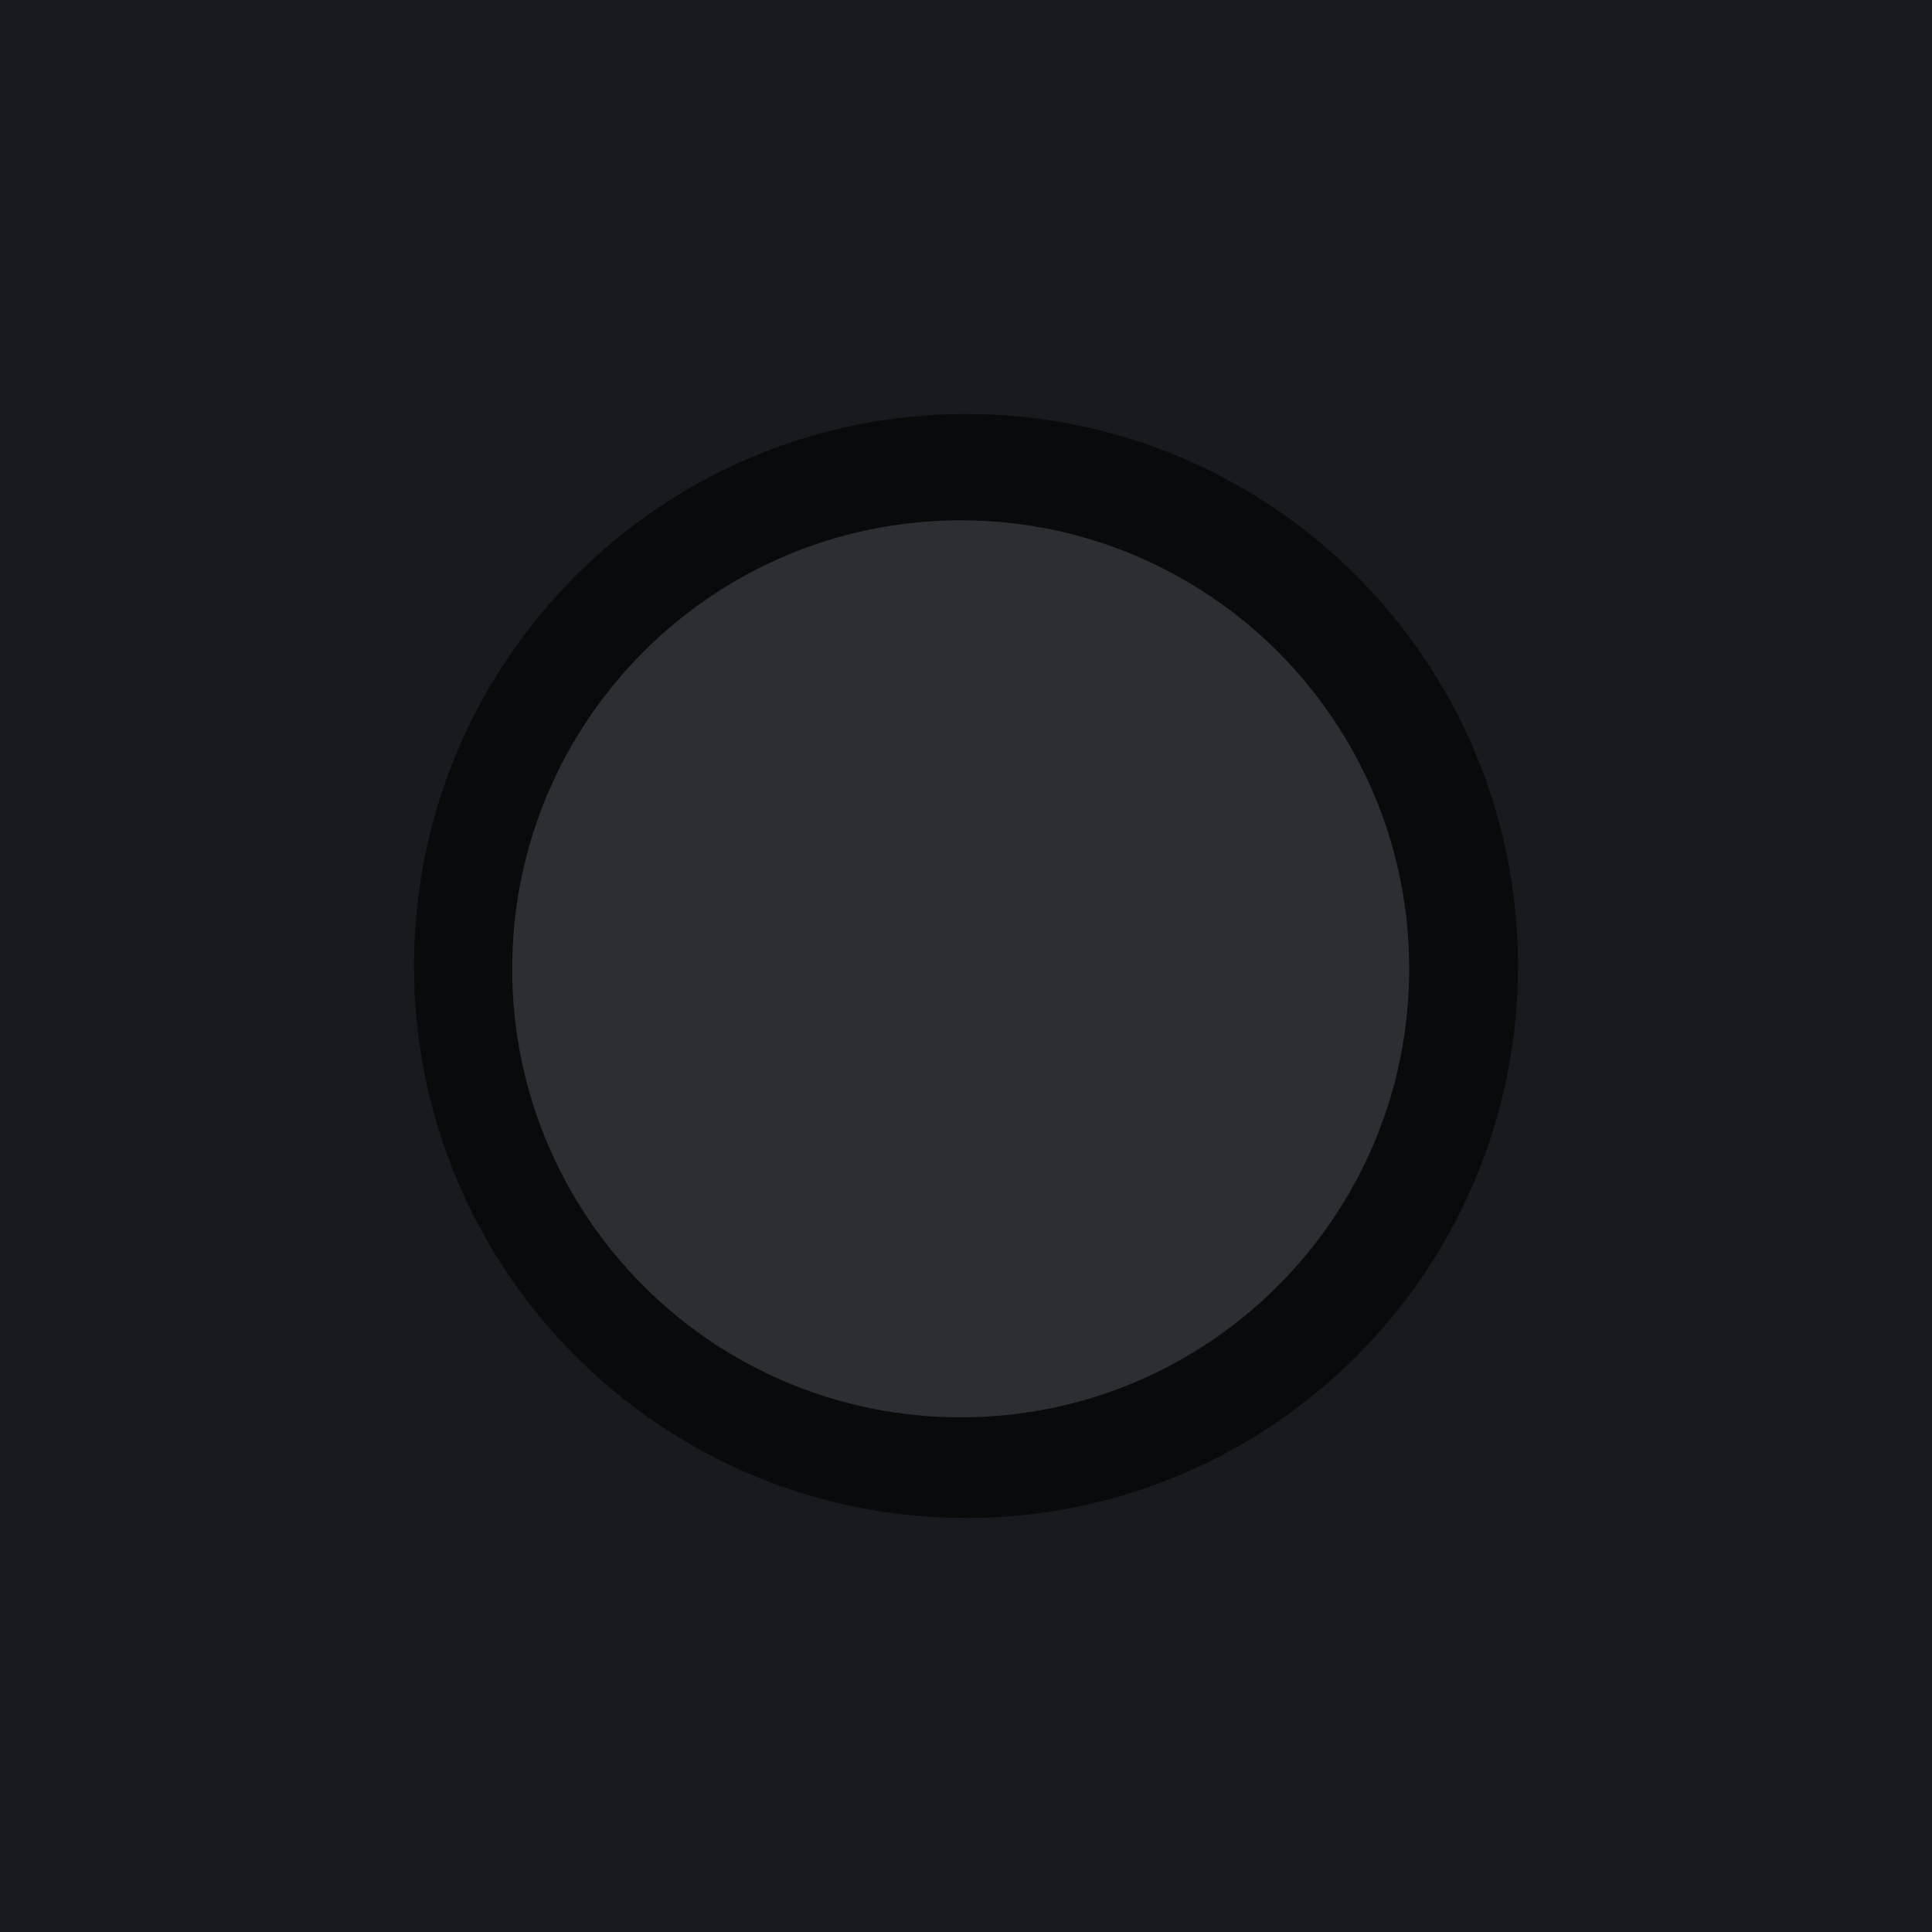
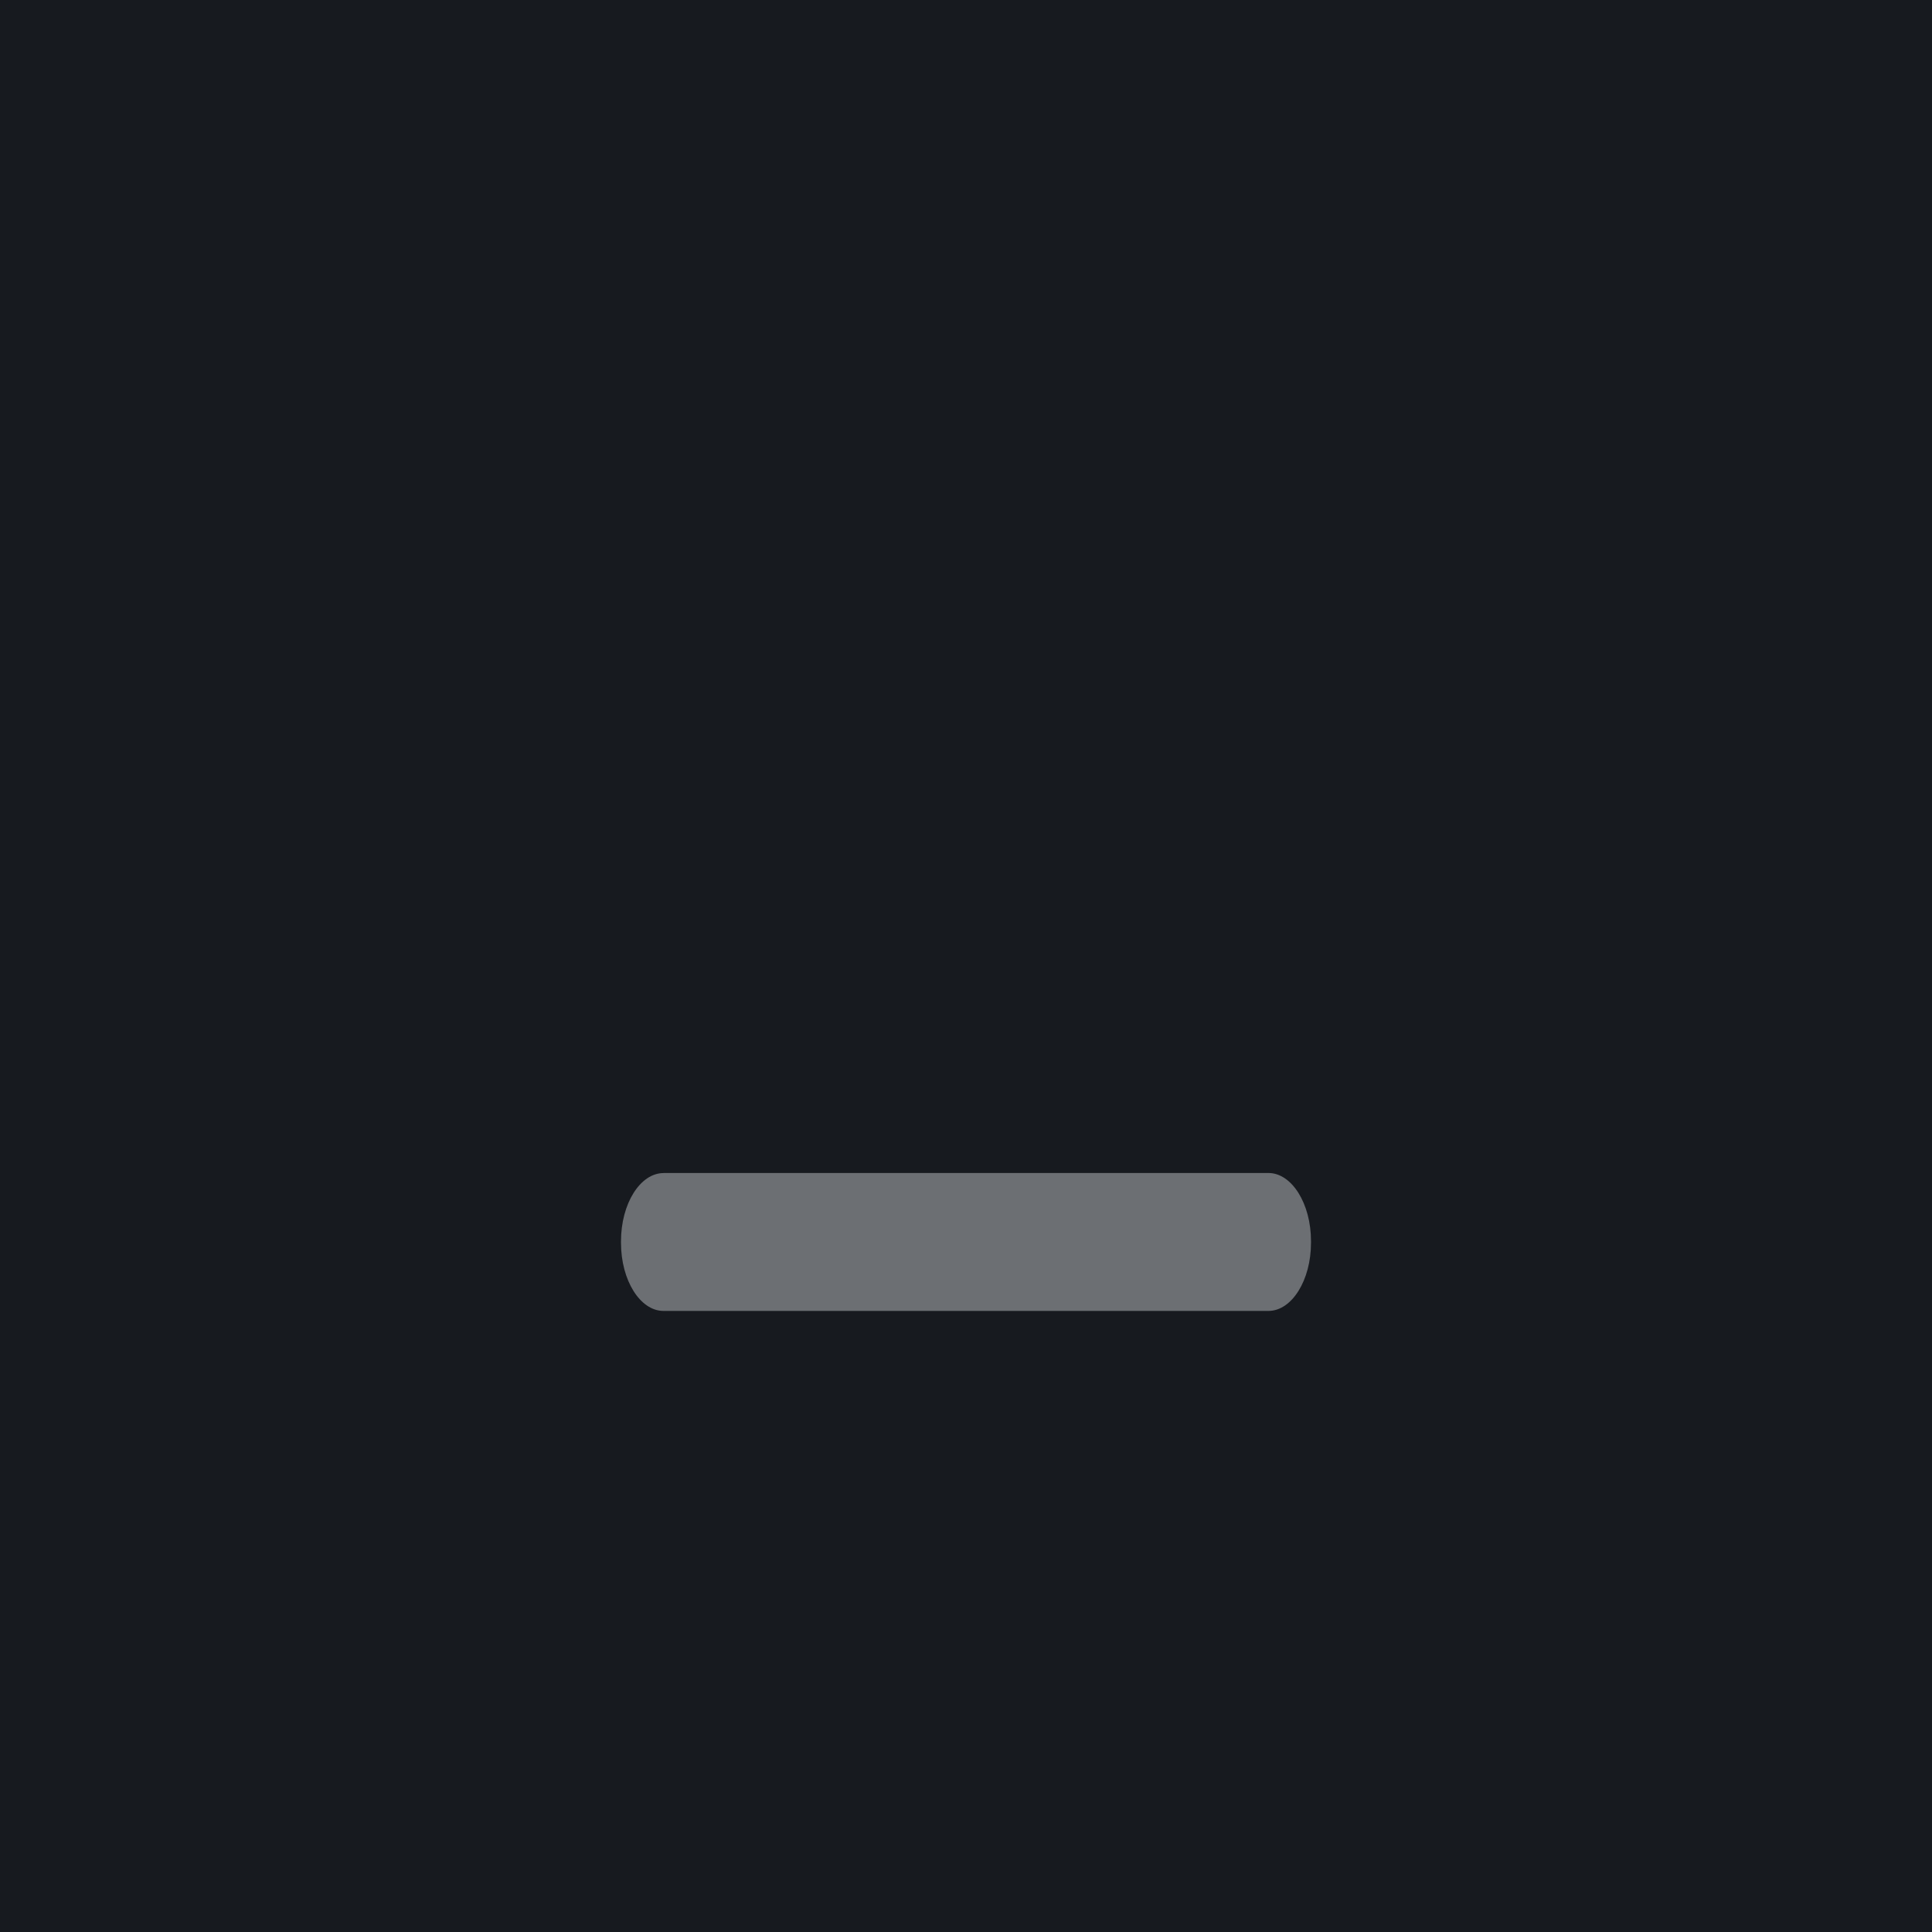
<svg xmlns="http://www.w3.org/2000/svg" width="28" height="28" viewBox="0 0 28 28" id="svg4142" version="1.1">
  <defs id="defs4144" />
  <g id="layer1" transform="translate(0,-1024.362)">
-     <rect style="opacity:1;fill:#171a1f;fill-opacity:1;fill-rule:evenodd;stroke:none;stroke-width:2.745;stroke-linecap:butt;stroke-linejoin:miter;stroke-miterlimit:4;stroke-dasharray:none;stroke-dashoffset:478.437;stroke-opacity:1" id="rect4741" width="28" height="32" x="0" y="1020.362" />
-     <circle style="fill:#686868;fill-opacity:0.1;stroke:none;stroke-width:0.5;stroke-linejoin:miter;stroke-miterlimit:4;stroke-dasharray:none;stroke-opacity:1" id="path2994" cx="1038.059" cy="13.018" r="12" transform="rotate(90)" />
-     <rect style="opacity:1;fill:#ffffff;fill-opacity:0.07;fill-rule:evenodd;stroke:none;stroke-width:2.745;stroke-linecap:butt;stroke-linejoin:miter;stroke-miterlimit:4;stroke-dasharray:none;stroke-dashoffset:478.437;stroke-opacity:1" id="rect4139" width="28" height="1" x="0" y="1020.362" />
-     <path id="path4094" style="fill:#090a0c;fill-opacity:1;fill-rule:evenodd;stroke:none;stroke-width:0.014" d="m 14,1046.362 c 4.418,0 8,-3.582 8,-8 0,-4.418 -3.582,-8 -8,-8 -4.418,0 -8,3.582 -8,8 0,4.418 3.582,8 8,8" />
-     <path style="fill:#2c2e33;fill-opacity:1;fill-rule:evenodd;stroke:none;stroke-width:0.013" d="m 13.923,1031.903 c -3.59,0 -6.5,2.91 -6.5,6.5 0,3.59 2.91,6.5 6.5,6.5 3.59,0 6.5,-2.91 6.5,-6.5 0,-3.59 -2.91,-6.5 -6.5,-6.5 z" id="path4096" />
+     <rect style="opacity:1;fill:#171a1f;fill-opacity:1;fill-rule:evenodd;stroke:none;stroke-width:2.568;stroke-linecap:butt;stroke-linejoin:miter;stroke-miterlimit:4;stroke-dasharray:none;stroke-dashoffset:478.437;stroke-opacity:1" id="rect4741" width="28" height="28" x="0" y="1024.362" />
+     <circle style="fill:#eceff1;fill-opacity:0.1;stroke:none;stroke-width:0.5;stroke-linejoin:miter;stroke-miterlimit:4;stroke-dasharray:none;stroke-opacity:1" id="path2994" cx="1036.362" cy="13" r="12" transform="rotate(90)" />
+     <rect style="opacity:1;fill:#ffffff;fill-opacity:0.07;fill-rule:evenodd;stroke:none;stroke-width:2.745;stroke-linecap:butt;stroke-linejoin:miter;stroke-miterlimit:4;stroke-dasharray:none;stroke-dashoffset:478.437;stroke-opacity:1" id="rect4959" width="28" height="1" x="0" y="1020.362" />
+     <path id="path4421" style="fill:#eceff1;fill-opacity:0.4;fill-rule:evenodd;stroke:none;stroke-width:0.172;paint-order:markers fill stroke" d="m 9.617,1041.362 h 8.766 c 0.339,0 0.617,0.444 0.617,0.987 v 0.025 c 0,0.543 -0.278,0.987 -0.617,0.987 H 9.617 C 9.278,1043.362 9,1042.918 9,1042.375 v -0.025 c 0,-0.543 0.278,-0.987 0.617,-0.987" />
  </g>
</svg>
